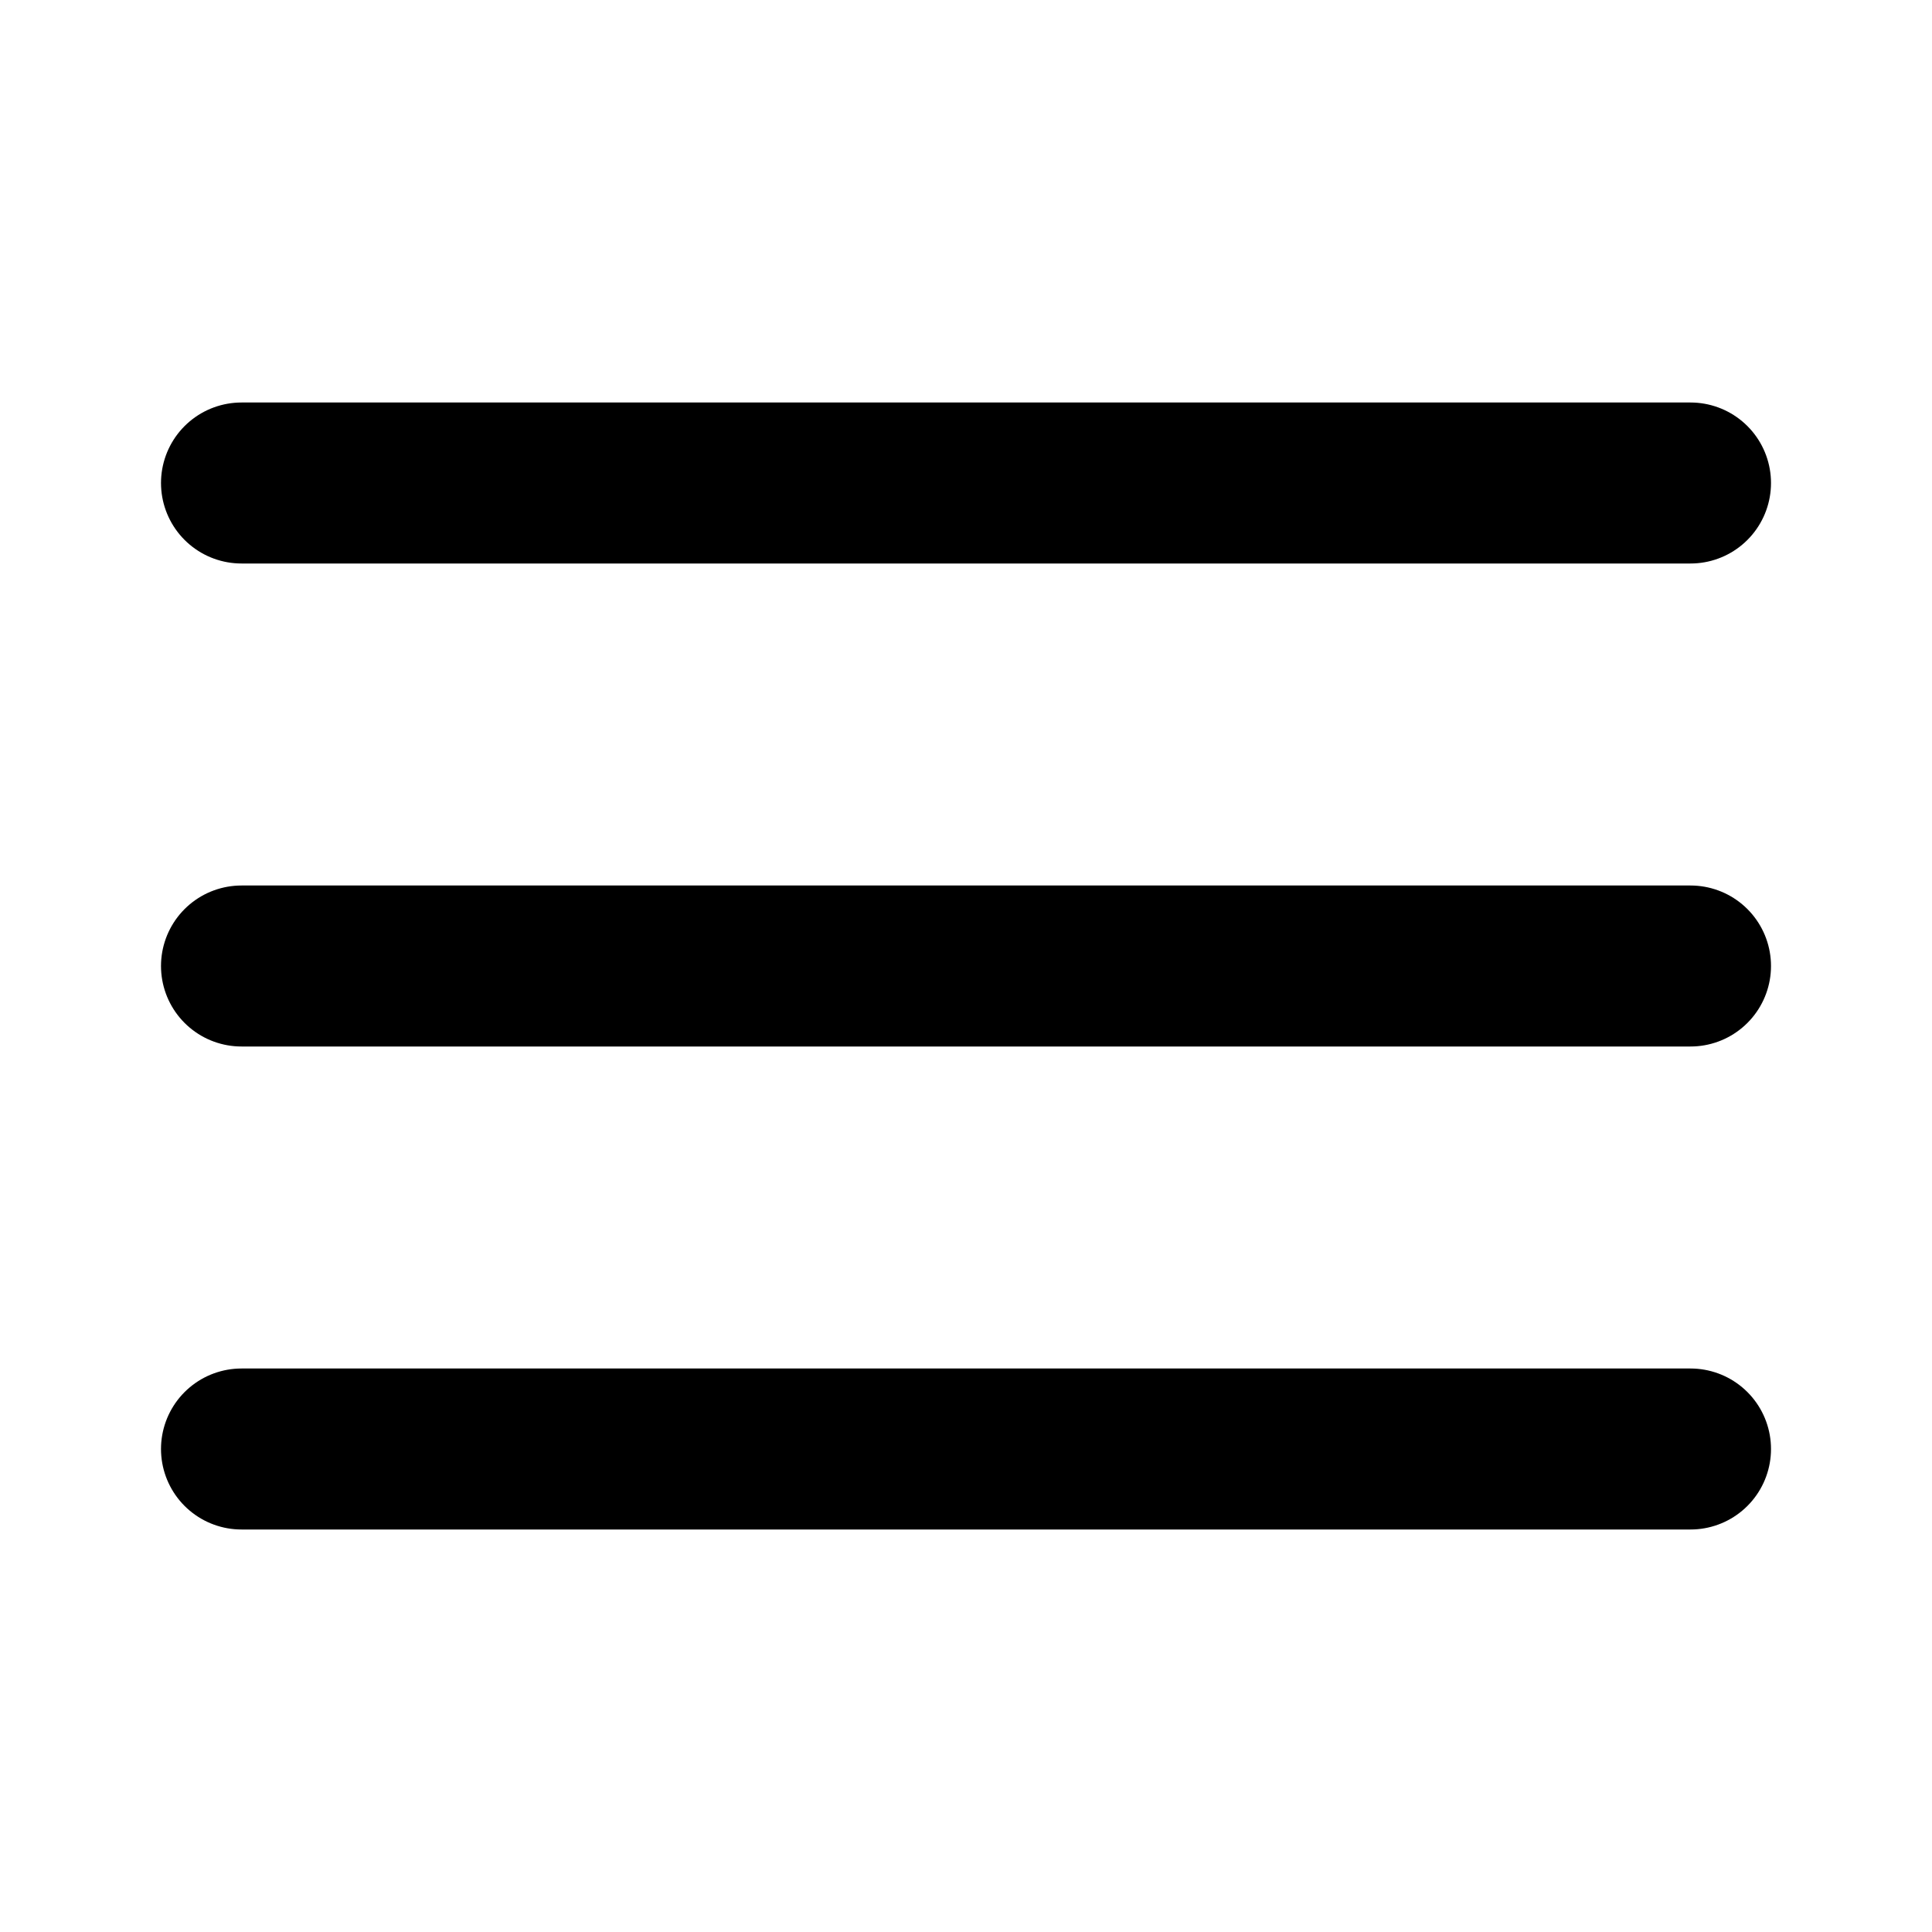
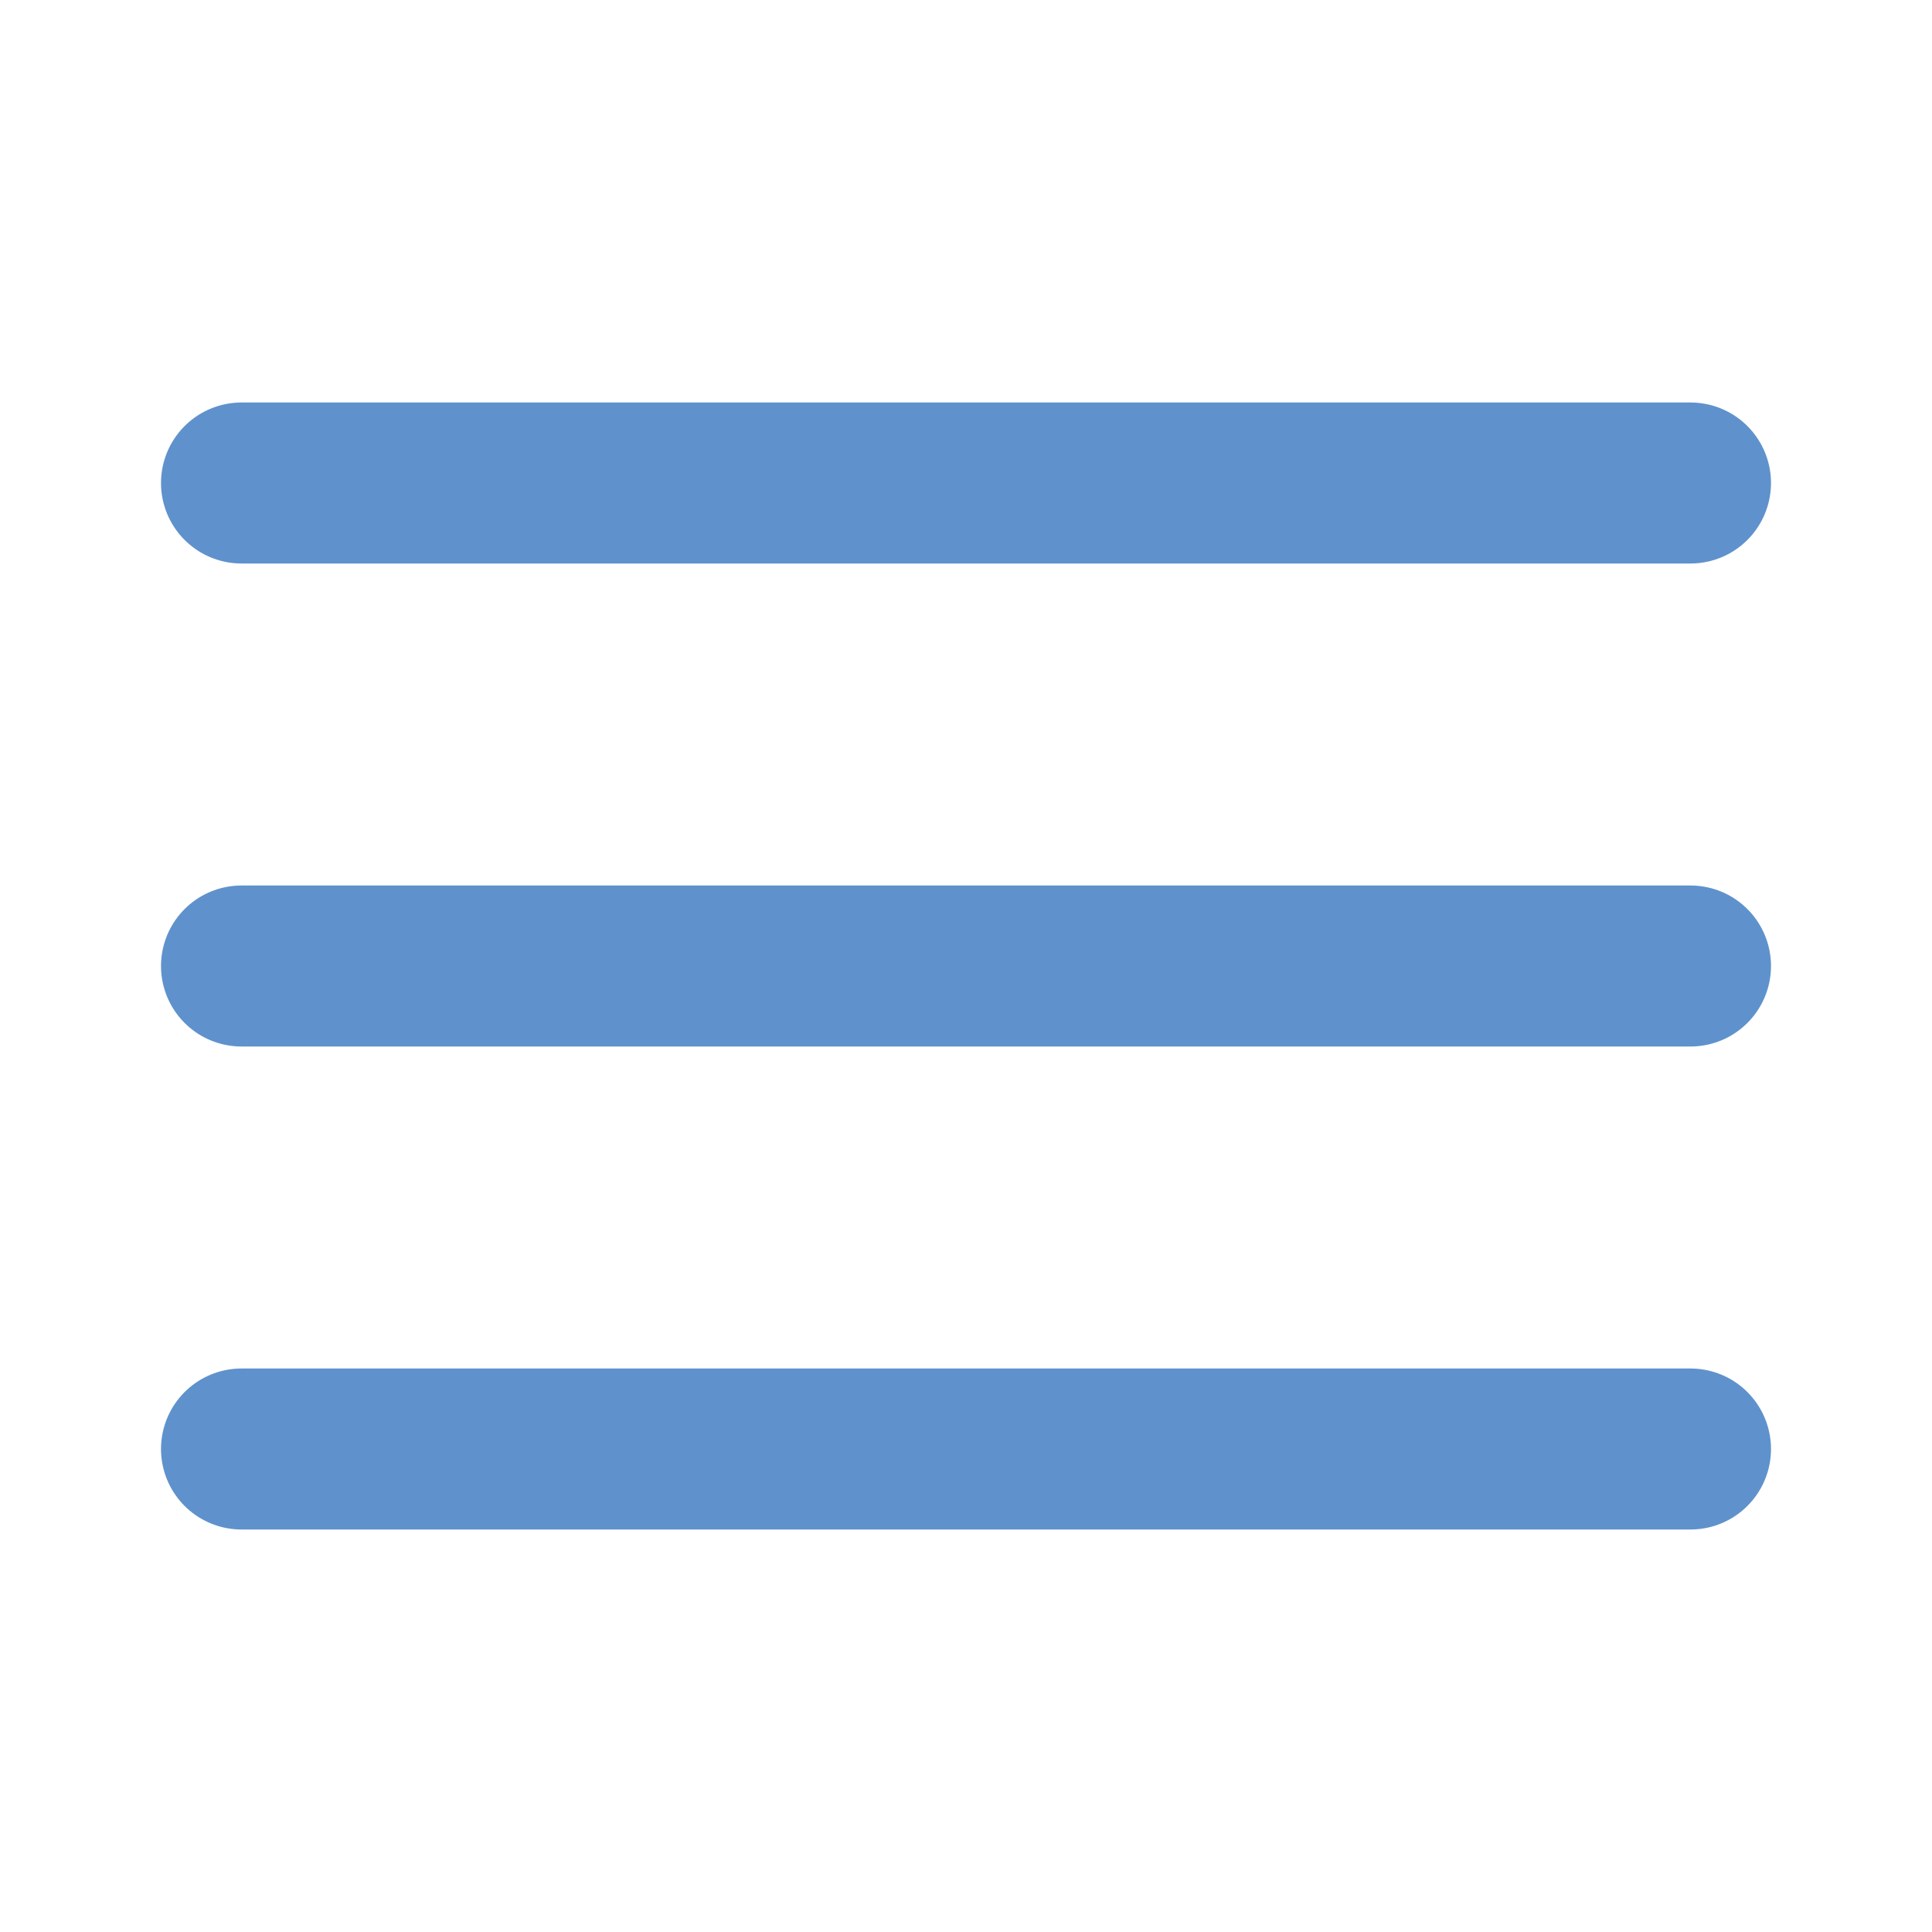
- <svg xmlns="http://www.w3.org/2000/svg" width="24" height="24" viewBox="0 0 24 24" fill="none" stroke="currentColor" stroke-width="2" stroke-linecap="round" stroke-linejoin="round" class="feather feather-menu">
+ <svg xmlns="http://www.w3.org/2000/svg" width="100%" height="100%" viewBox="0 0 24 24" fill="none" stroke="#5F92CC" stroke-width="2" stroke-linecap="round" stroke-linejoin="round" class="feather feather-menu">
  <line x1="3" y1="12" x2="21" y2="12" />
  <line x1="3" y1="6" x2="21" y2="6" />
  <line x1="3" y1="18" x2="21" y2="18" />
</svg>
